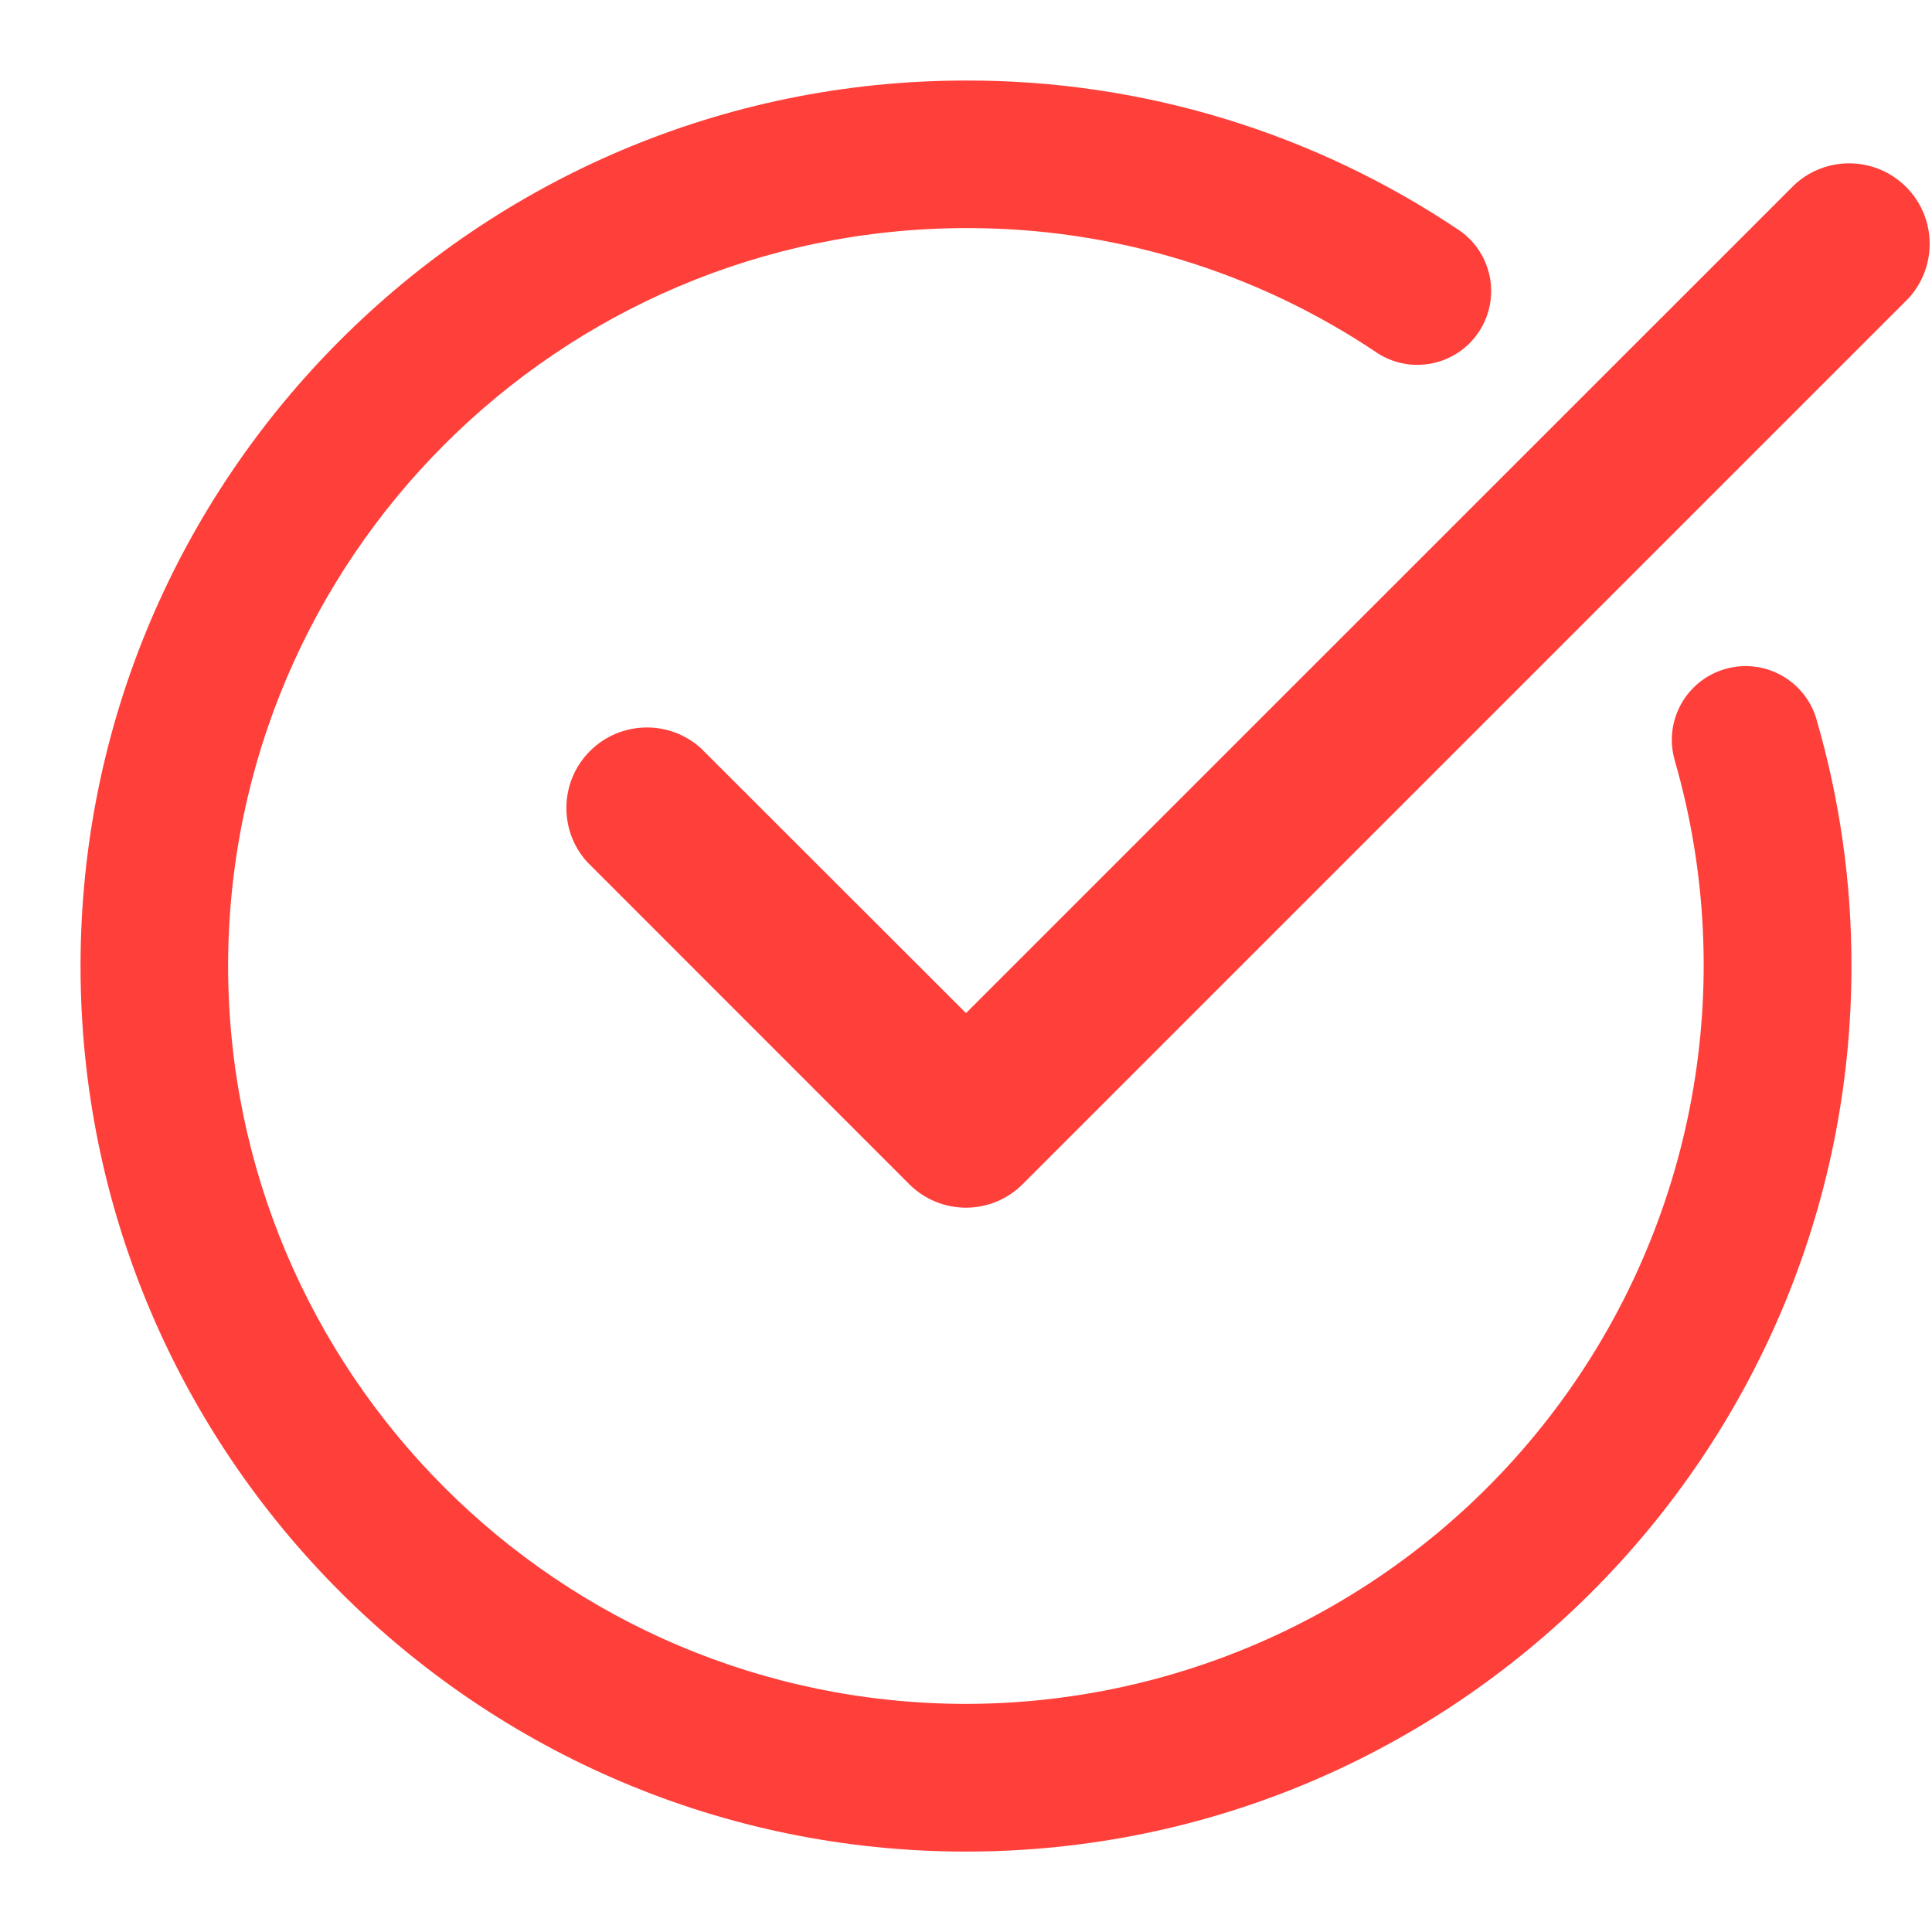
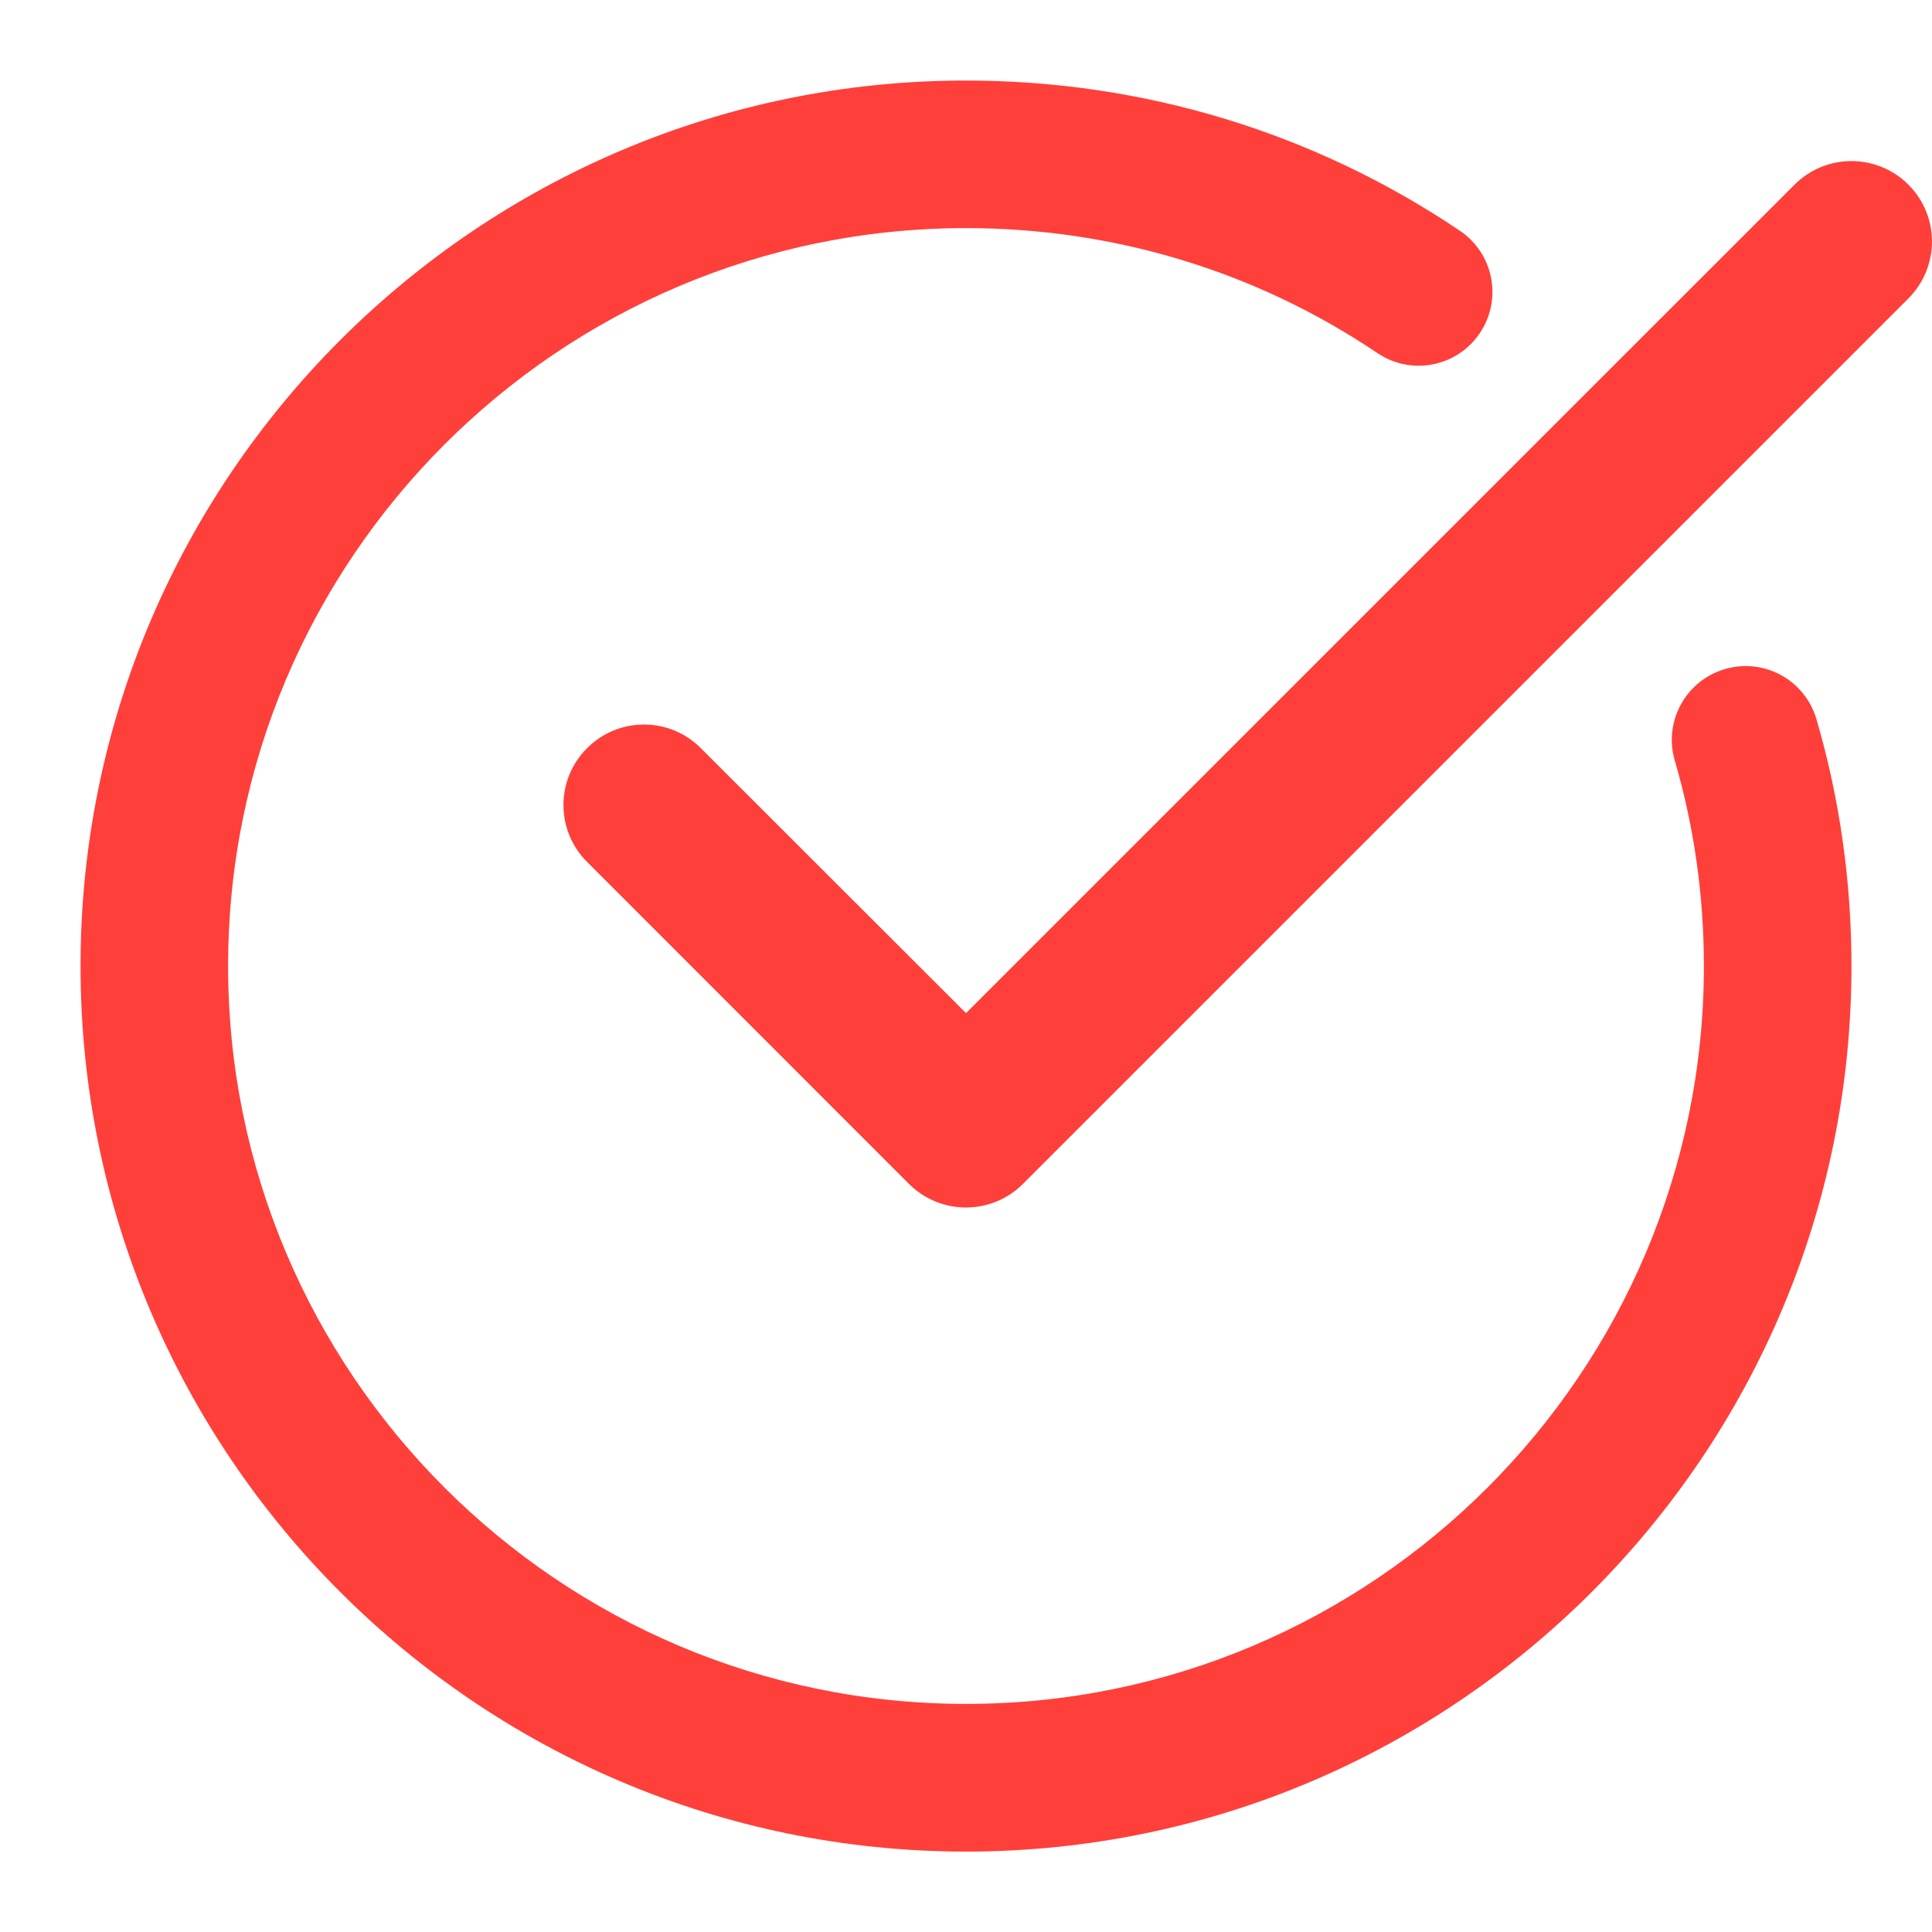
- <svg xmlns="http://www.w3.org/2000/svg" width="16" height="16" fill="none">
-   <path d="M8 15.334c4.043 0 7.333-3.29 7.333-7.334a7.27 7.27 0 00-.29-2.044.61.61 0 10-1.173.343A6.118 6.118 0 018 14.111a6.118 6.118 0 01-6.111-6.11 6.118 6.118 0 016.11-6.112 6.07 6.07 0 013.408 1.035.611.611 0 00.683-1.013A7.288 7.288 0 008 .667C3.956.667.667 3.957.667 8c0 4.044 3.29 7.334 7.333 7.334z" fill="#FF3F3A" />
-   <path d="M14.862 1.529L8 8.39 5.804 6.196a.667.667 0 00-.942.942l2.666 2.667a.664.664 0 00.943 0l7.333-7.333a.667.667 0 00-.942-.943z" fill="#FF3F3A" />
+ <svg xmlns="http://www.w3.org/2000/svg" width="16" height="16" viewBox="0 0 16 16" fill="none">
+   <path d="M8 15.334C12.043 15.334 15.333 12.044 15.333 8C15.333 7.302 15.236 6.615 15.043 5.956C14.948 5.632 14.61 5.446 14.285 5.541C13.961 5.636 13.775 5.975 13.87 6.299C14.03 6.846 14.111 7.419 14.111 8C14.111 11.37 11.37 14.111 8 14.111C4.63 14.111 1.889 11.37 1.889 8C1.889 4.631 4.63 1.889 8 1.889C9.224 1.889 10.403 2.247 11.407 2.924C11.687 3.113 12.067 3.039 12.255 2.759C12.444 2.48 12.37 2.1 12.09 1.911C10.883 1.097 9.469 0.667 8 0.667C3.956 0.667 0.667 3.957 0.667 8C0.667 12.044 3.956 15.334 8 15.334Z" fill="#FF3F3A" />
+   <path d="M14.862 1.529L8 8.39L5.804 6.196C5.544 5.935 5.122 5.935 4.862 6.196C4.601 6.456 4.601 6.878 4.862 7.138L7.528 9.805C7.659 9.935 7.829 10 8 10C8.17 10 8.341 9.935 8.471 9.805L15.804 2.472C16.065 2.211 16.065 1.789 15.804 1.529C15.544 1.269 15.122 1.269 14.862 1.529Z" fill="#FF3F3A" />
</svg>
